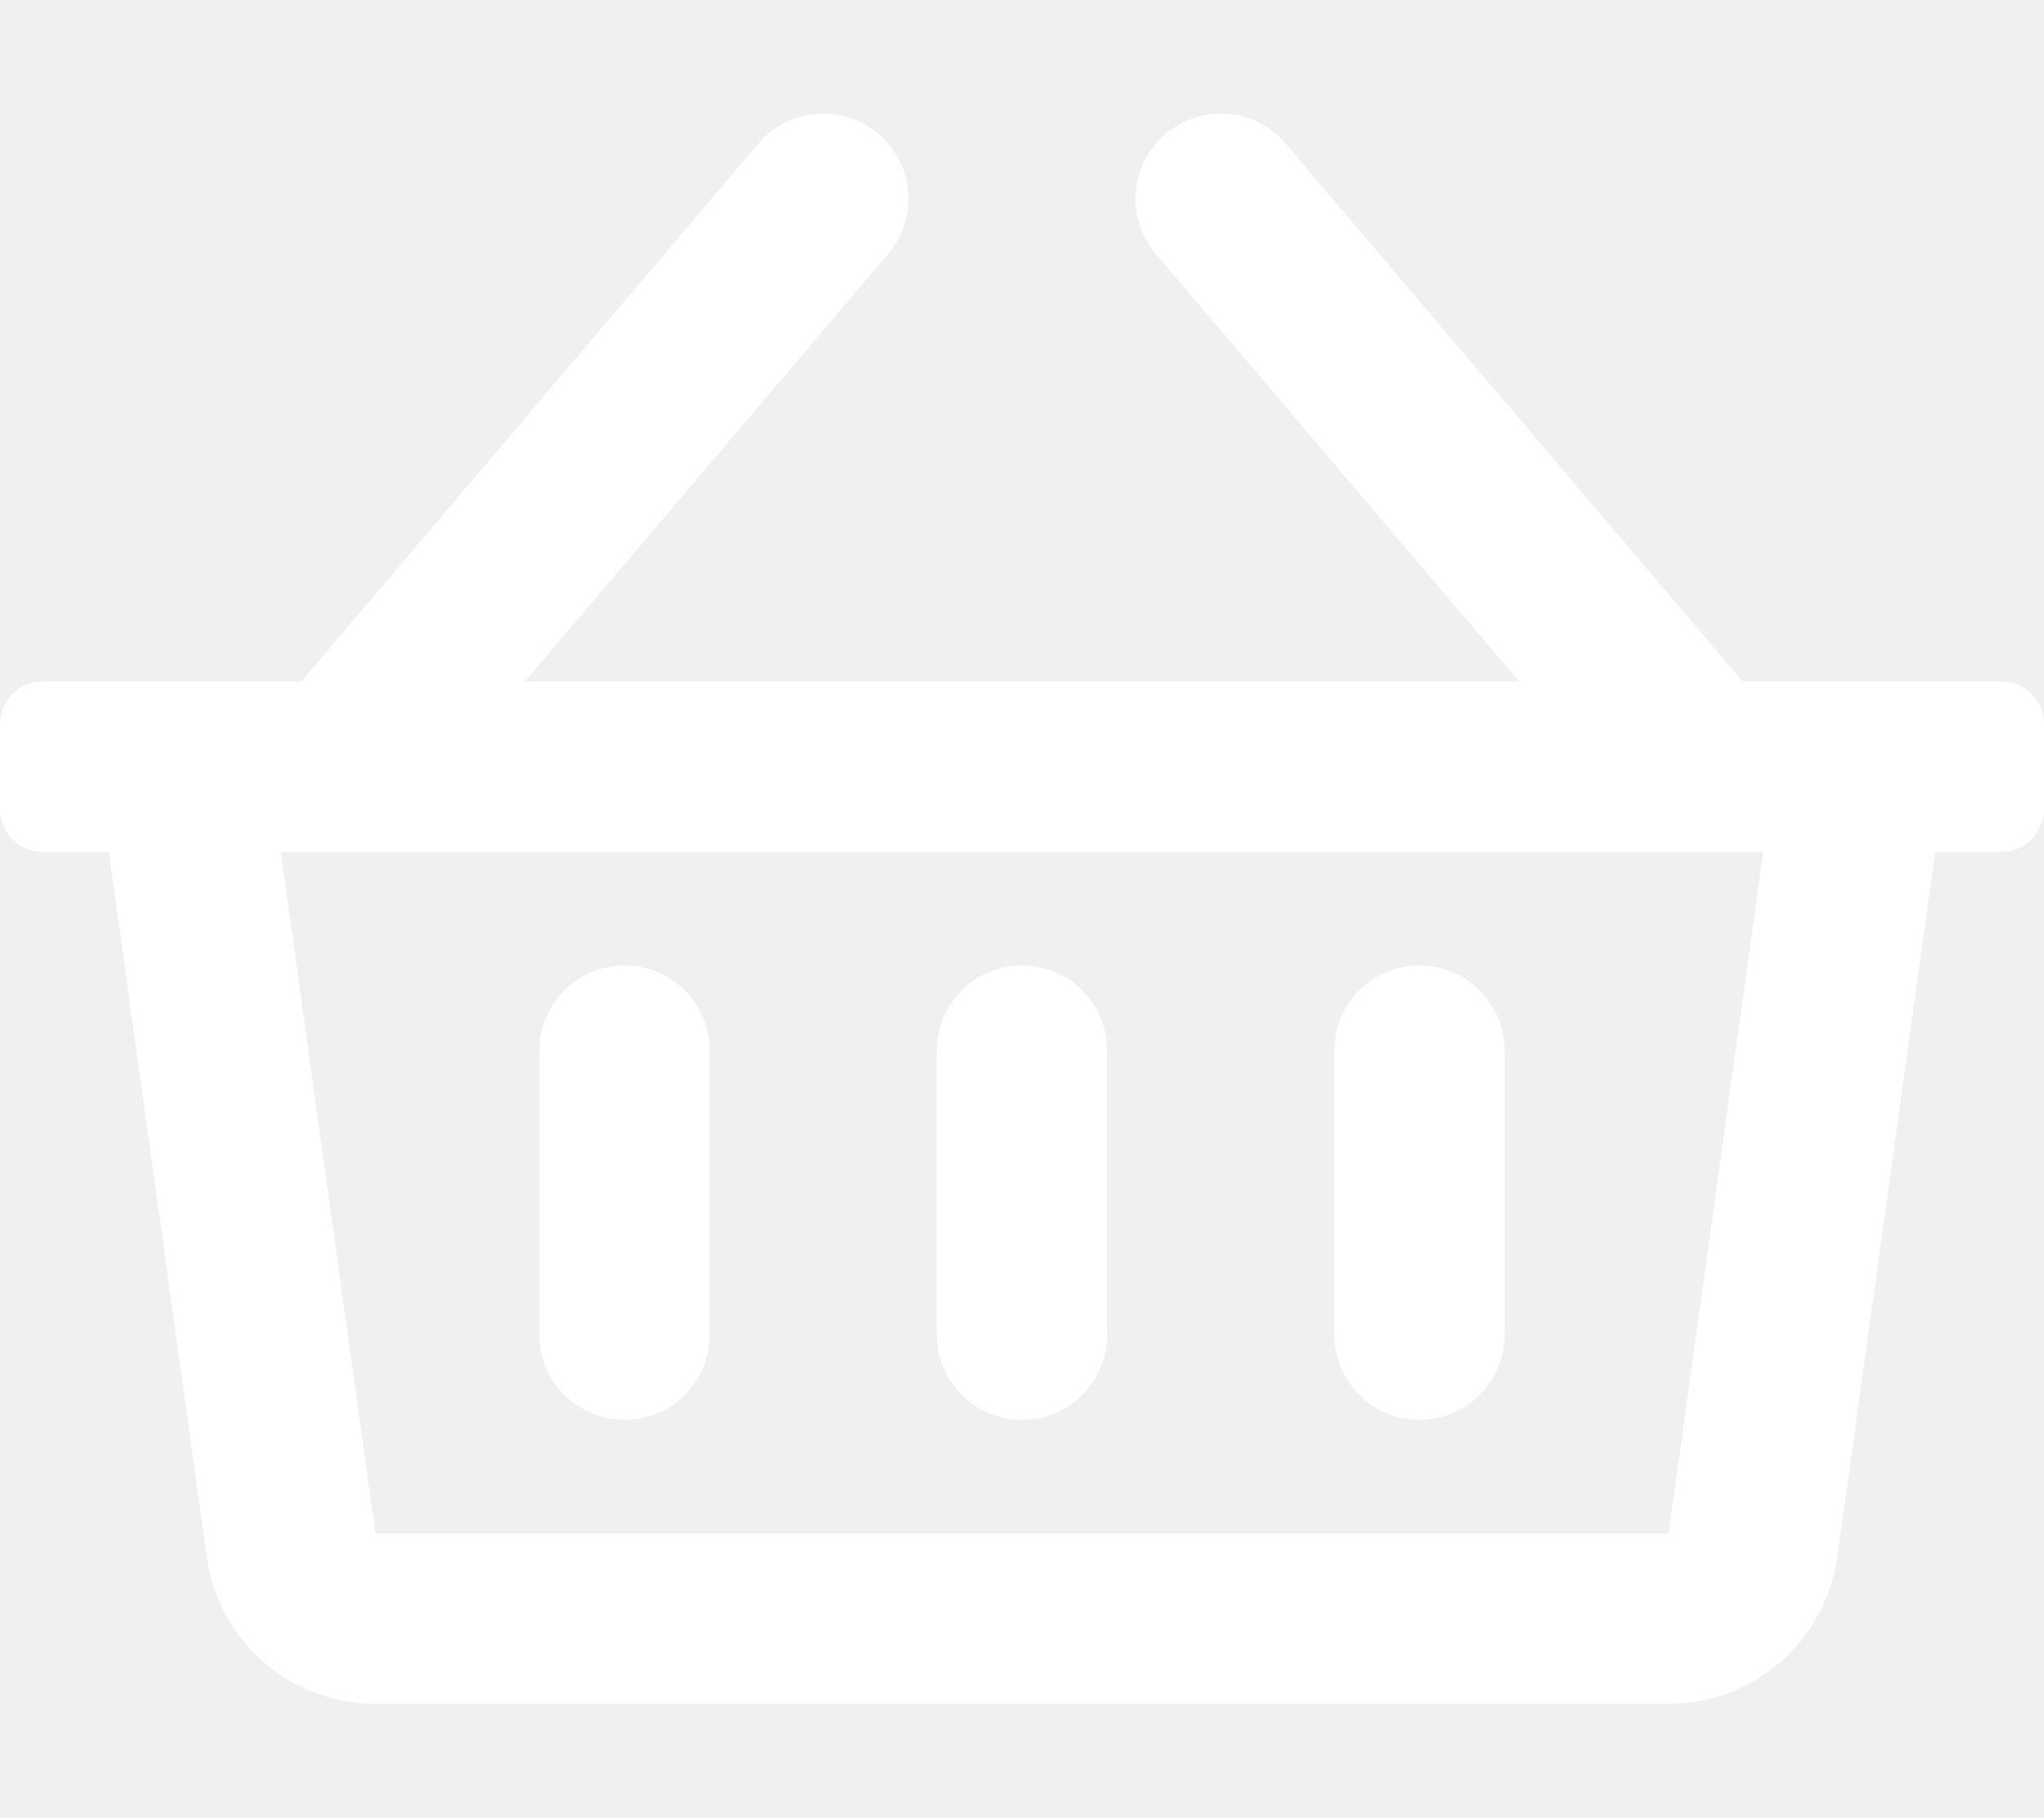
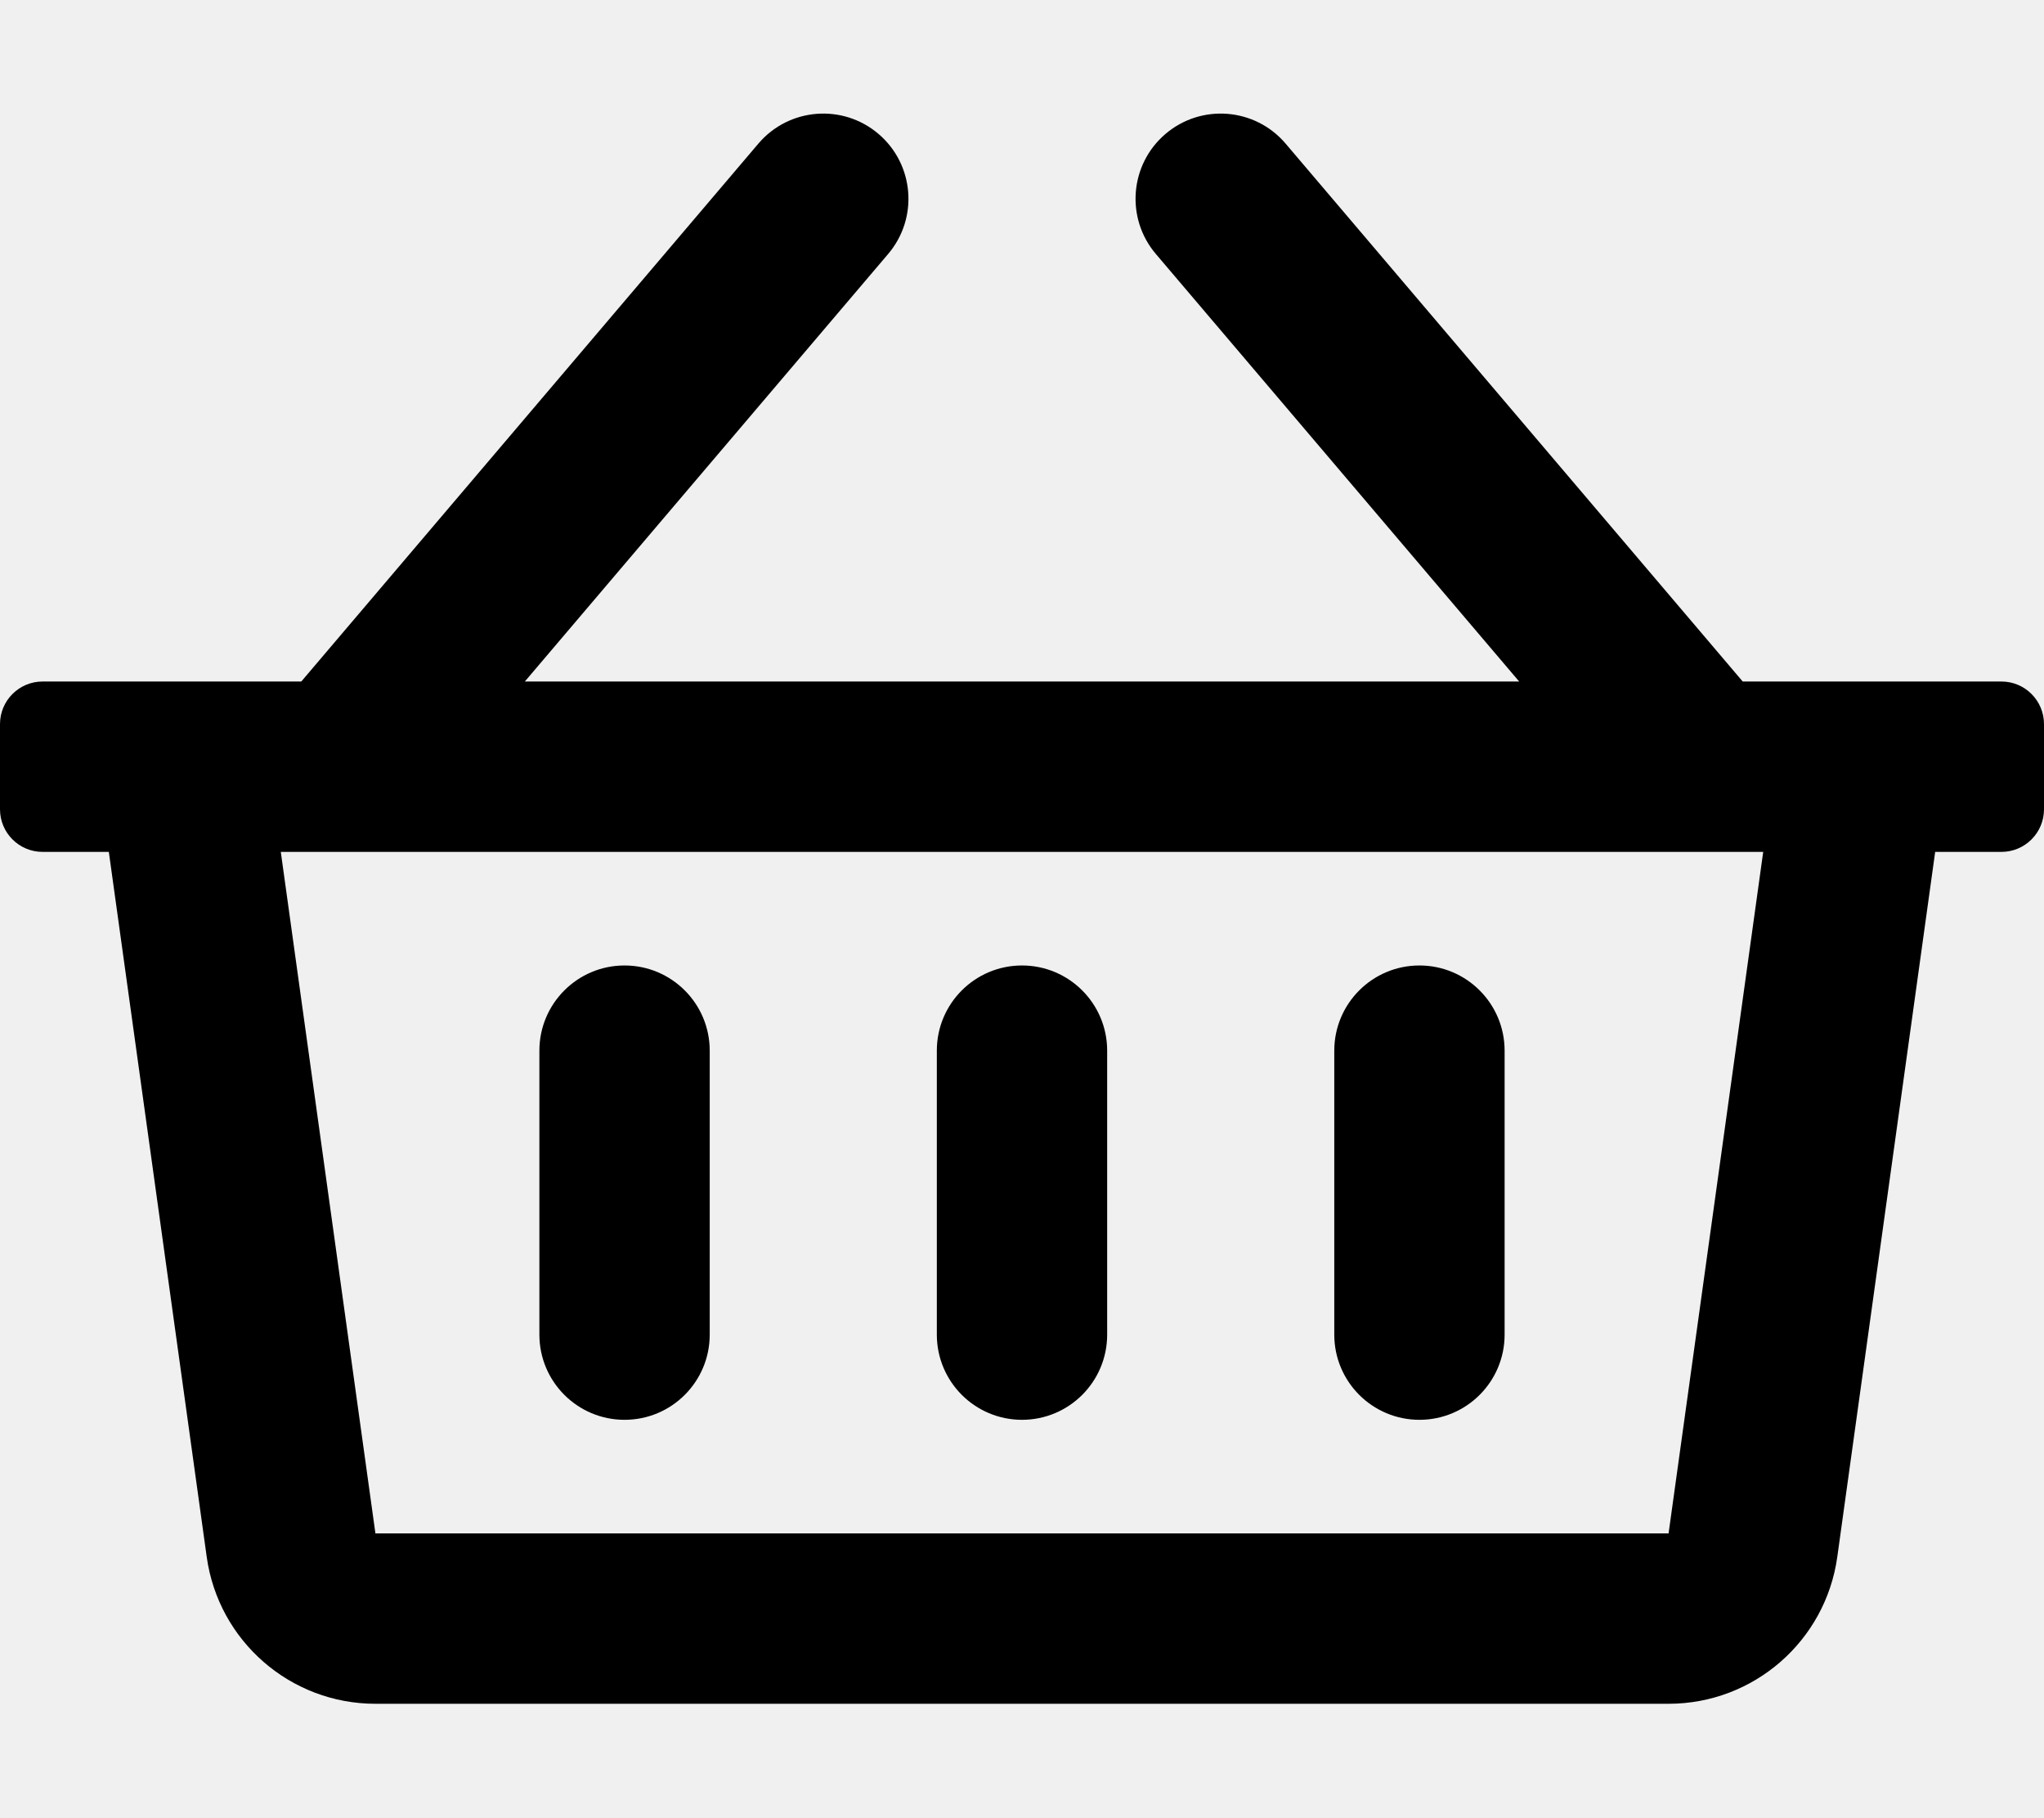
<svg xmlns="http://www.w3.org/2000/svg" viewBox="0 0 576 512">
-   <path fill="white" d="M564 192h-72.902L362.286 40.457c-8.583-10.099-23.729-11.327-33.83-2.743-10.099 8.584-11.327 23.731-2.742 33.83L428.102 192H147.899L250.287 71.543c8.584-10.099 7.356-25.246-2.743-33.83s-25.246-7.355-33.83 2.743L84.901 192H12c-6.627 0-12 5.373-12 12v24c0 6.627 5.373 12 12 12h18.667l27.584 198.603C61.546 462.334 81.836 480 105.794 480h364.412c23.958 0 44.248-17.666 47.544-41.397L545.333 240H564c6.627 0 12-5.373 12-12v-24c0-6.627-5.373-12-12-12zm-93.794 240H105.794L79.127 240h417.745l-26.666 192zM312 296v80c0 13.255-10.745 24-24 24s-24-10.745-24-24v-80c0-13.255 10.745-24 24-24s24 10.745 24 24zm112 0v80c0 13.255-10.745 24-24 24s-24-10.745-24-24v-80c0-13.255 10.745-24 24-24s24 10.745 24 24zm-224 0v80c0 13.255-10.745 24-24 24s-24-10.745-24-24v-80c0-13.255 10.745-24 24-24s24 10.745 24 24z" />
+   <path fill="black" d="M564 192h-72.902L362.286 40.457c-8.583-10.099-23.729-11.327-33.83-2.743-10.099 8.584-11.327 23.731-2.742 33.83L428.102 192H147.899L250.287 71.543c8.584-10.099 7.356-25.246-2.743-33.83s-25.246-7.355-33.83 2.743L84.901 192H12c-6.627 0-12 5.373-12 12v24c0 6.627 5.373 12 12 12h18.667l27.584 198.603C61.546 462.334 81.836 480 105.794 480h364.412c23.958 0 44.248-17.666 47.544-41.397L545.333 240H564c6.627 0 12-5.373 12-12v-24c0-6.627-5.373-12-12-12zm-93.794 240H105.794L79.127 240h417.745l-26.666 192zM312 296v80c0 13.255-10.745 24-24 24s-24-10.745-24-24v-80c0-13.255 10.745-24 24-24s24 10.745 24 24zm112 0v80c0 13.255-10.745 24-24 24s-24-10.745-24-24v-80c0-13.255 10.745-24 24-24s24 10.745 24 24zm-224 0v80c0 13.255-10.745 24-24 24s-24-10.745-24-24v-80c0-13.255 10.745-24 24-24s24 10.745 24 24z" />
</svg>
